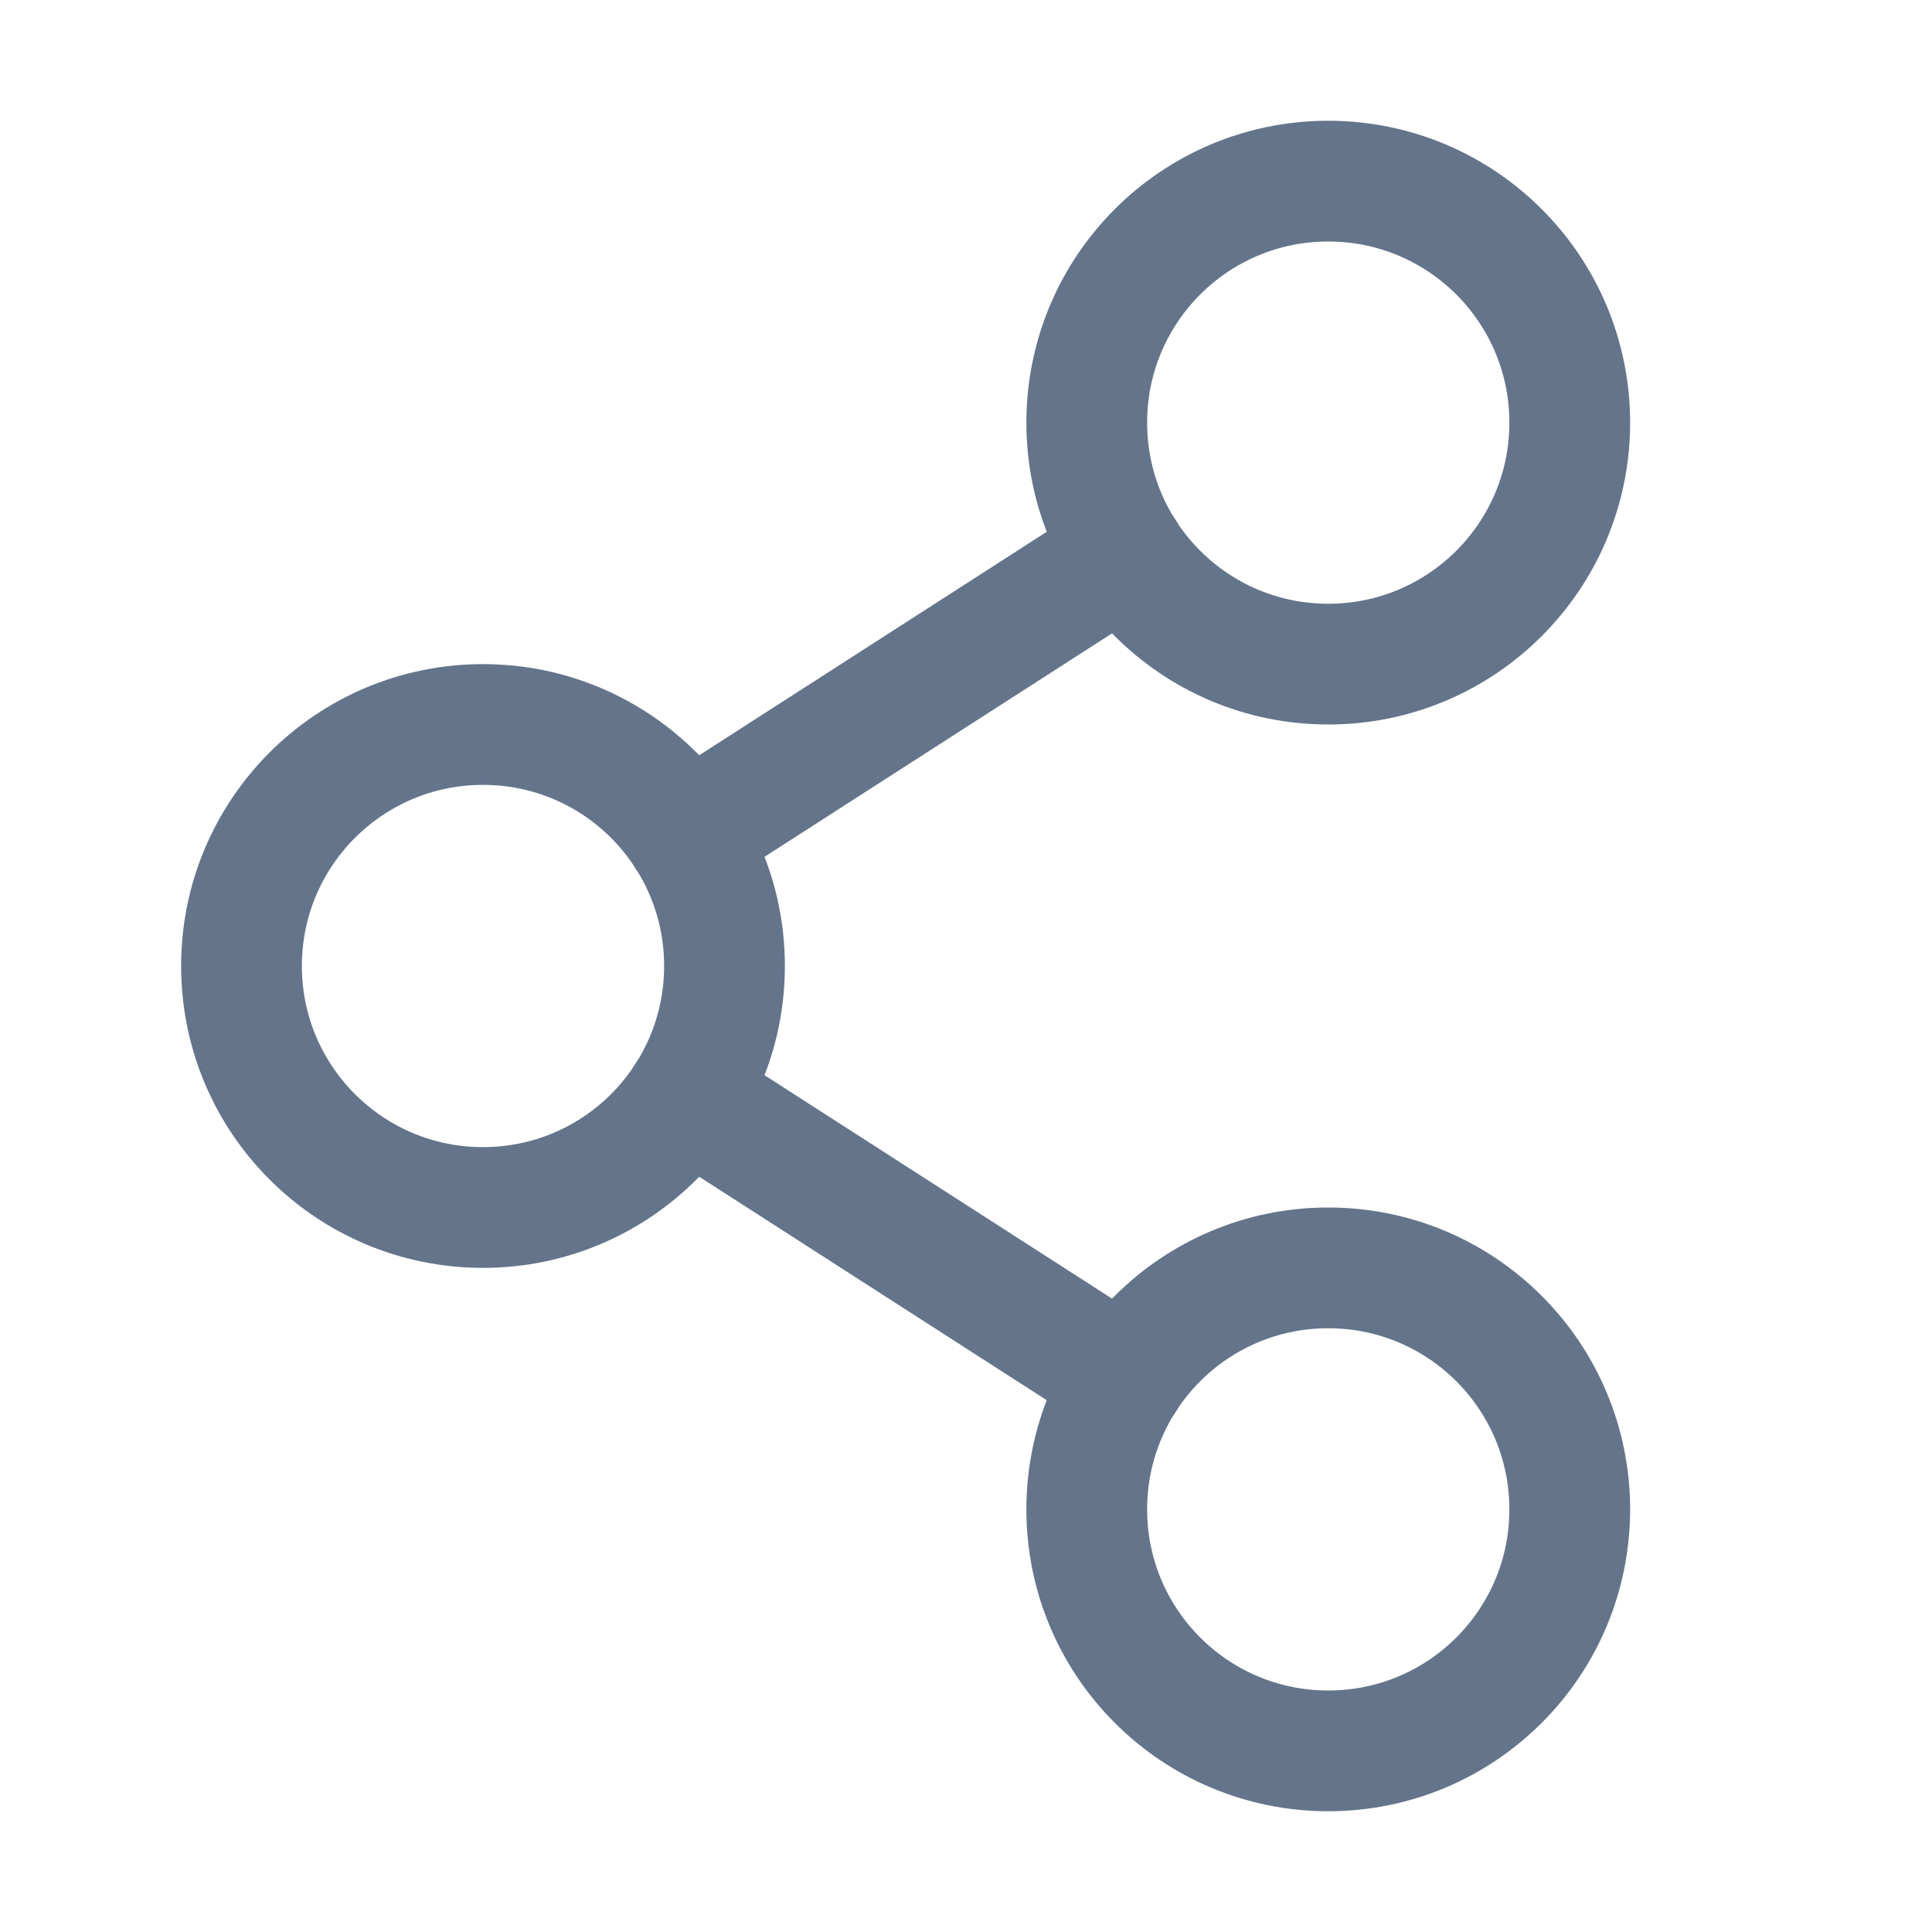
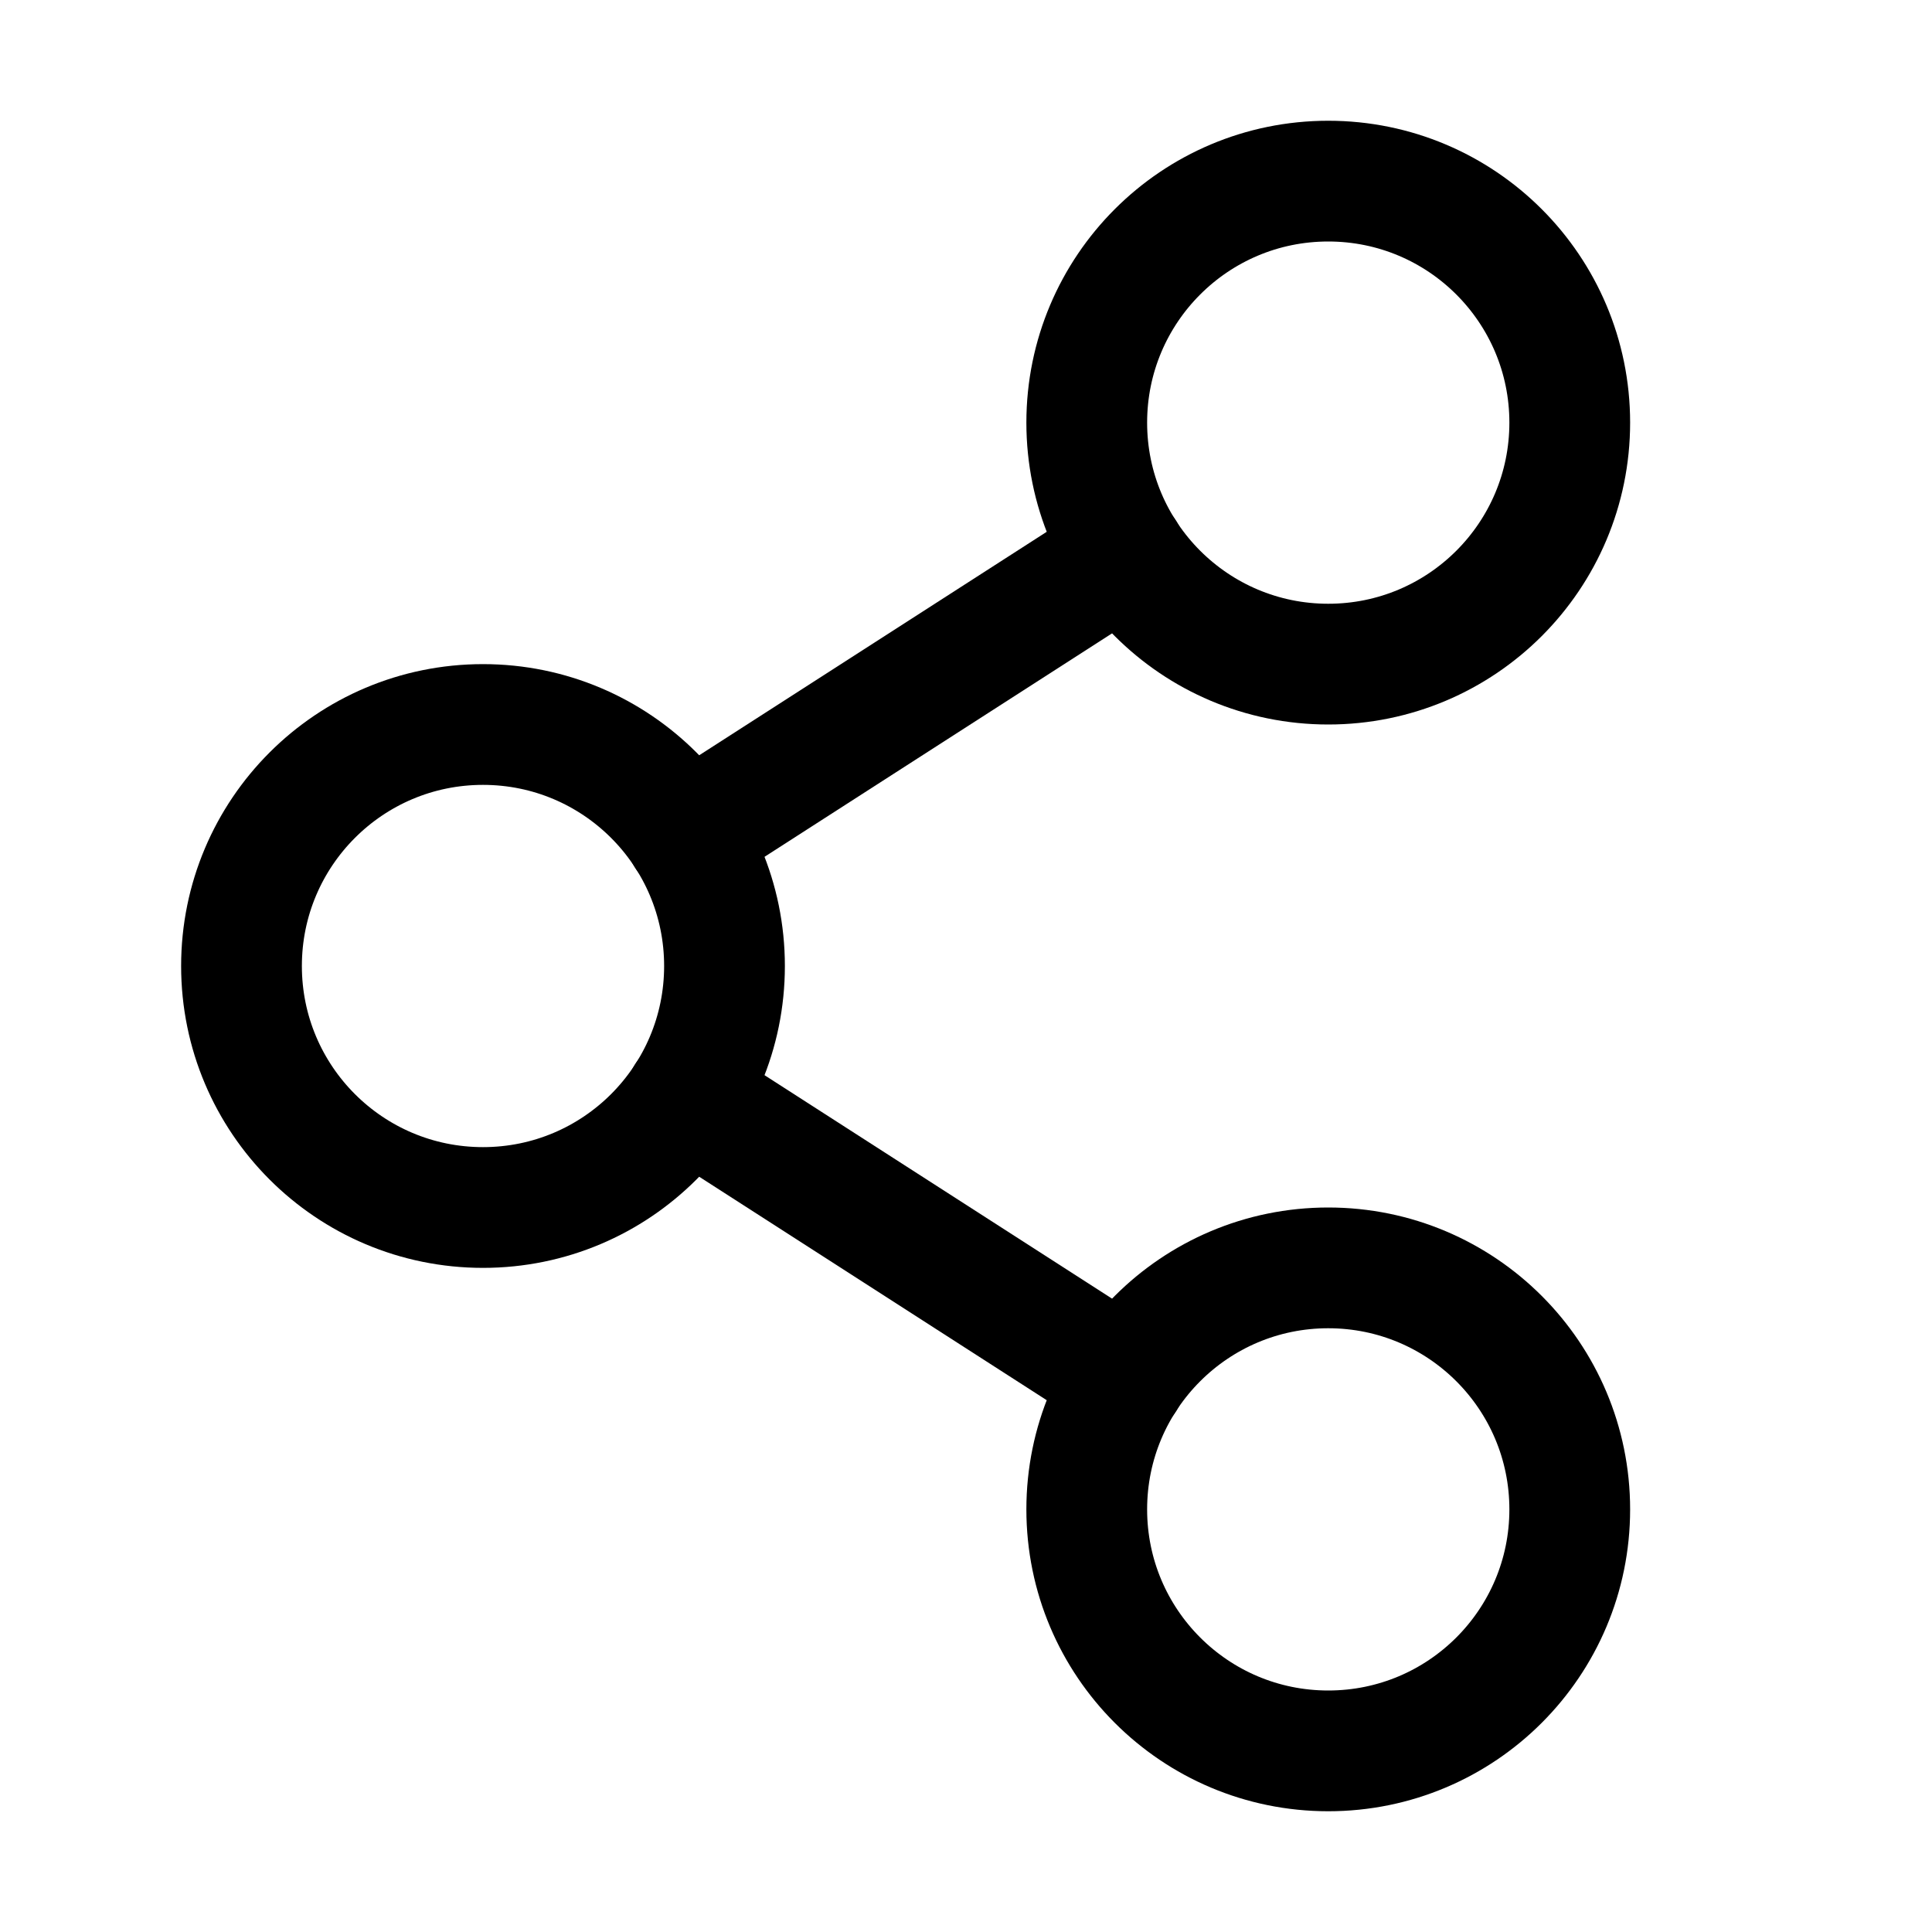
<svg xmlns="http://www.w3.org/2000/svg" width="16" height="16" viewBox="0 0 16 16" fill="none">
-   <path d="M4 10C5.105 10 6 9.105 6 8C6 6.895 5.105 6 4 6C2.895 6 2 6.895 2 8C2 9.105 2.895 10 4 10Z" stroke="#64748B" stroke-linecap="round" stroke-linejoin="round" />
-   <path d="M11 14.5C12.105 14.5 13 13.605 13 12.5C13 11.395 12.105 10.5 11 10.5C9.895 10.5 9 11.395 9 12.5C9 13.605 9.895 14.5 11 14.5Z" stroke="#64748B" stroke-linecap="round" stroke-linejoin="round" />
-   <path d="M11 5.5C12.105 5.5 13 4.605 13 3.5C13 2.395 12.105 1.5 11 1.5C9.895 1.5 9 2.395 9 3.5C9 4.605 9.895 5.5 11 5.5Z" stroke="#64748B" stroke-linecap="round" stroke-linejoin="round" />
-   <path d="M9.318 4.581L5.682 6.919" stroke="#64748B" stroke-linecap="round" stroke-linejoin="round" />
-   <path d="M5.682 9.081L9.318 11.419" stroke="#64748B" stroke-linecap="round" stroke-linejoin="round" />
+   <path d="M4 10C5.105 10 6 9.105 6 8C6 6.895 5.105 6 4 6C2.895 6 2 6.895 2 8C2 9.105 2.895 10 4 10Z" stroke="currentColor" stroke-linecap="round" stroke-linejoin="round" />
+   <path d="M11 14.5C12.105 14.5 13 13.605 13 12.5C13 11.395 12.105 10.5 11 10.5C9.895 10.5 9 11.395 9 12.5C9 13.605 9.895 14.5 11 14.5Z" stroke="currentColor" stroke-linecap="round" stroke-linejoin="round" />
+   <path d="M11 5.5C12.105 5.5 13 4.605 13 3.5C13 2.395 12.105 1.5 11 1.5C9.895 1.5 9 2.395 9 3.5C9 4.605 9.895 5.5 11 5.5Z" stroke="currentColor" stroke-linecap="round" stroke-linejoin="round" />
+   <path d="M9.318 4.581L5.682 6.919" stroke="currentColor" stroke-linecap="round" stroke-linejoin="round" />
+   <path d="M5.682 9.081L9.318 11.419" stroke="currentColor" stroke-linecap="round" stroke-linejoin="round" />
</svg>
